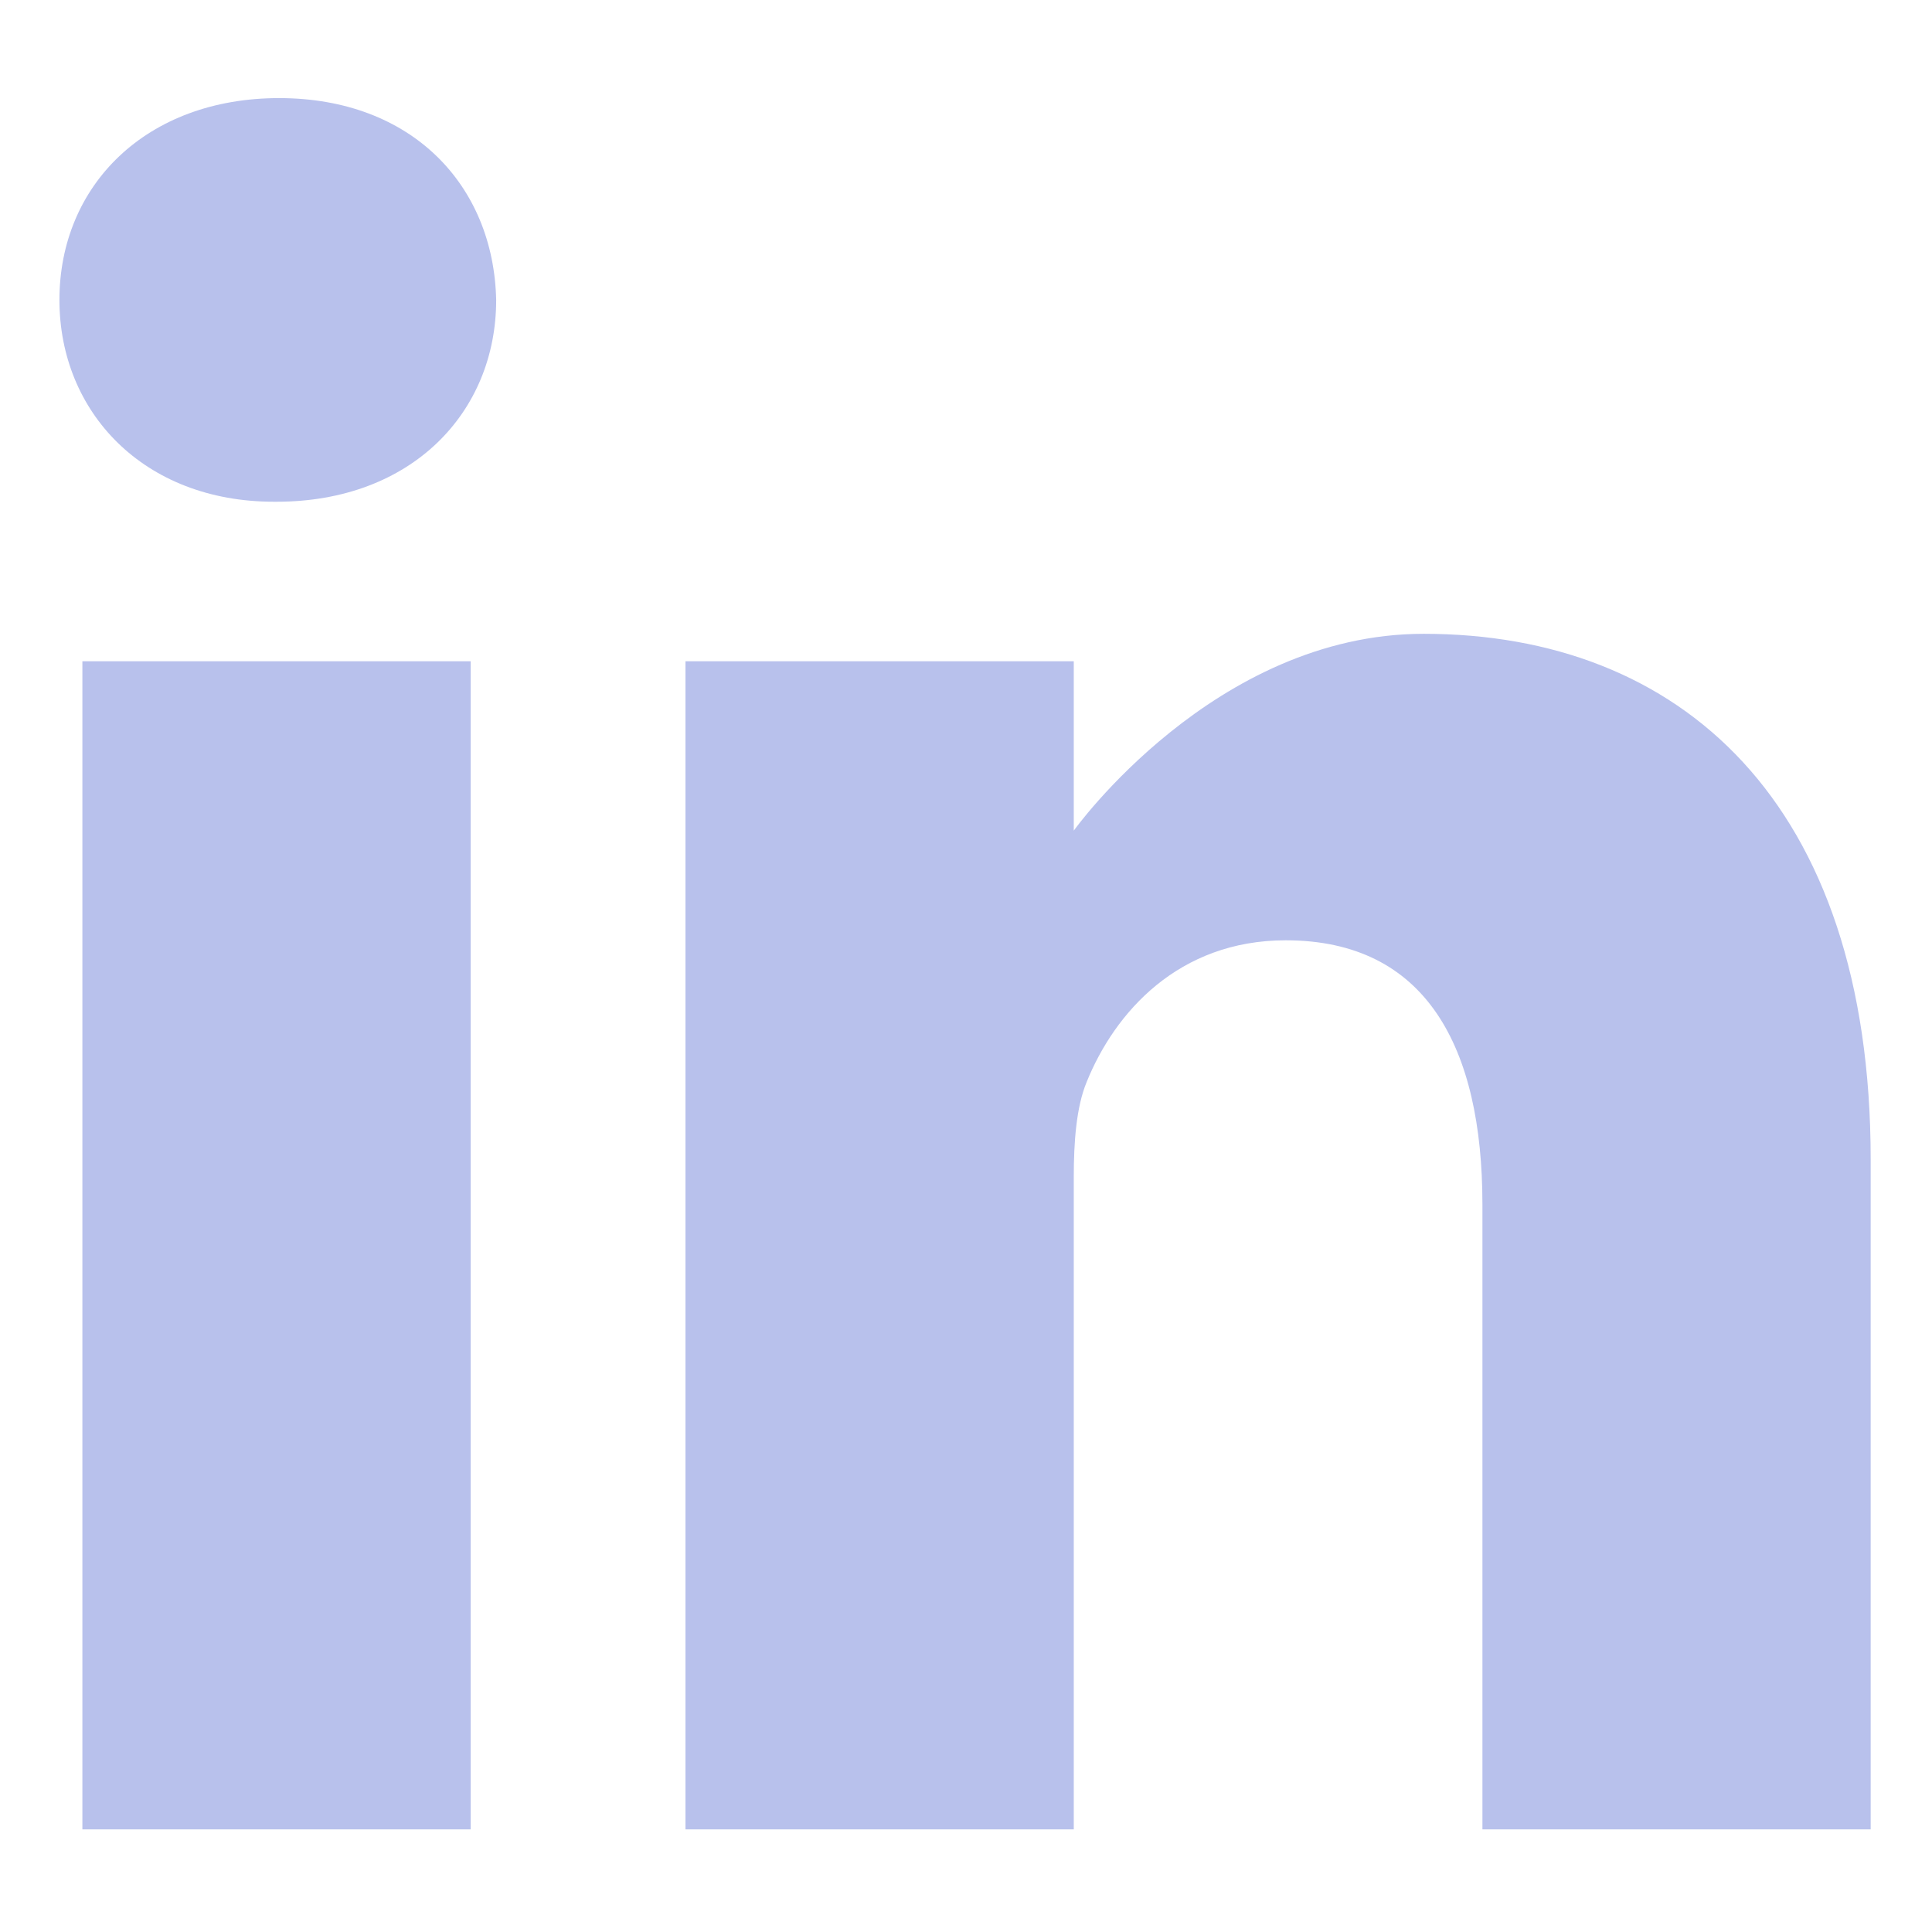
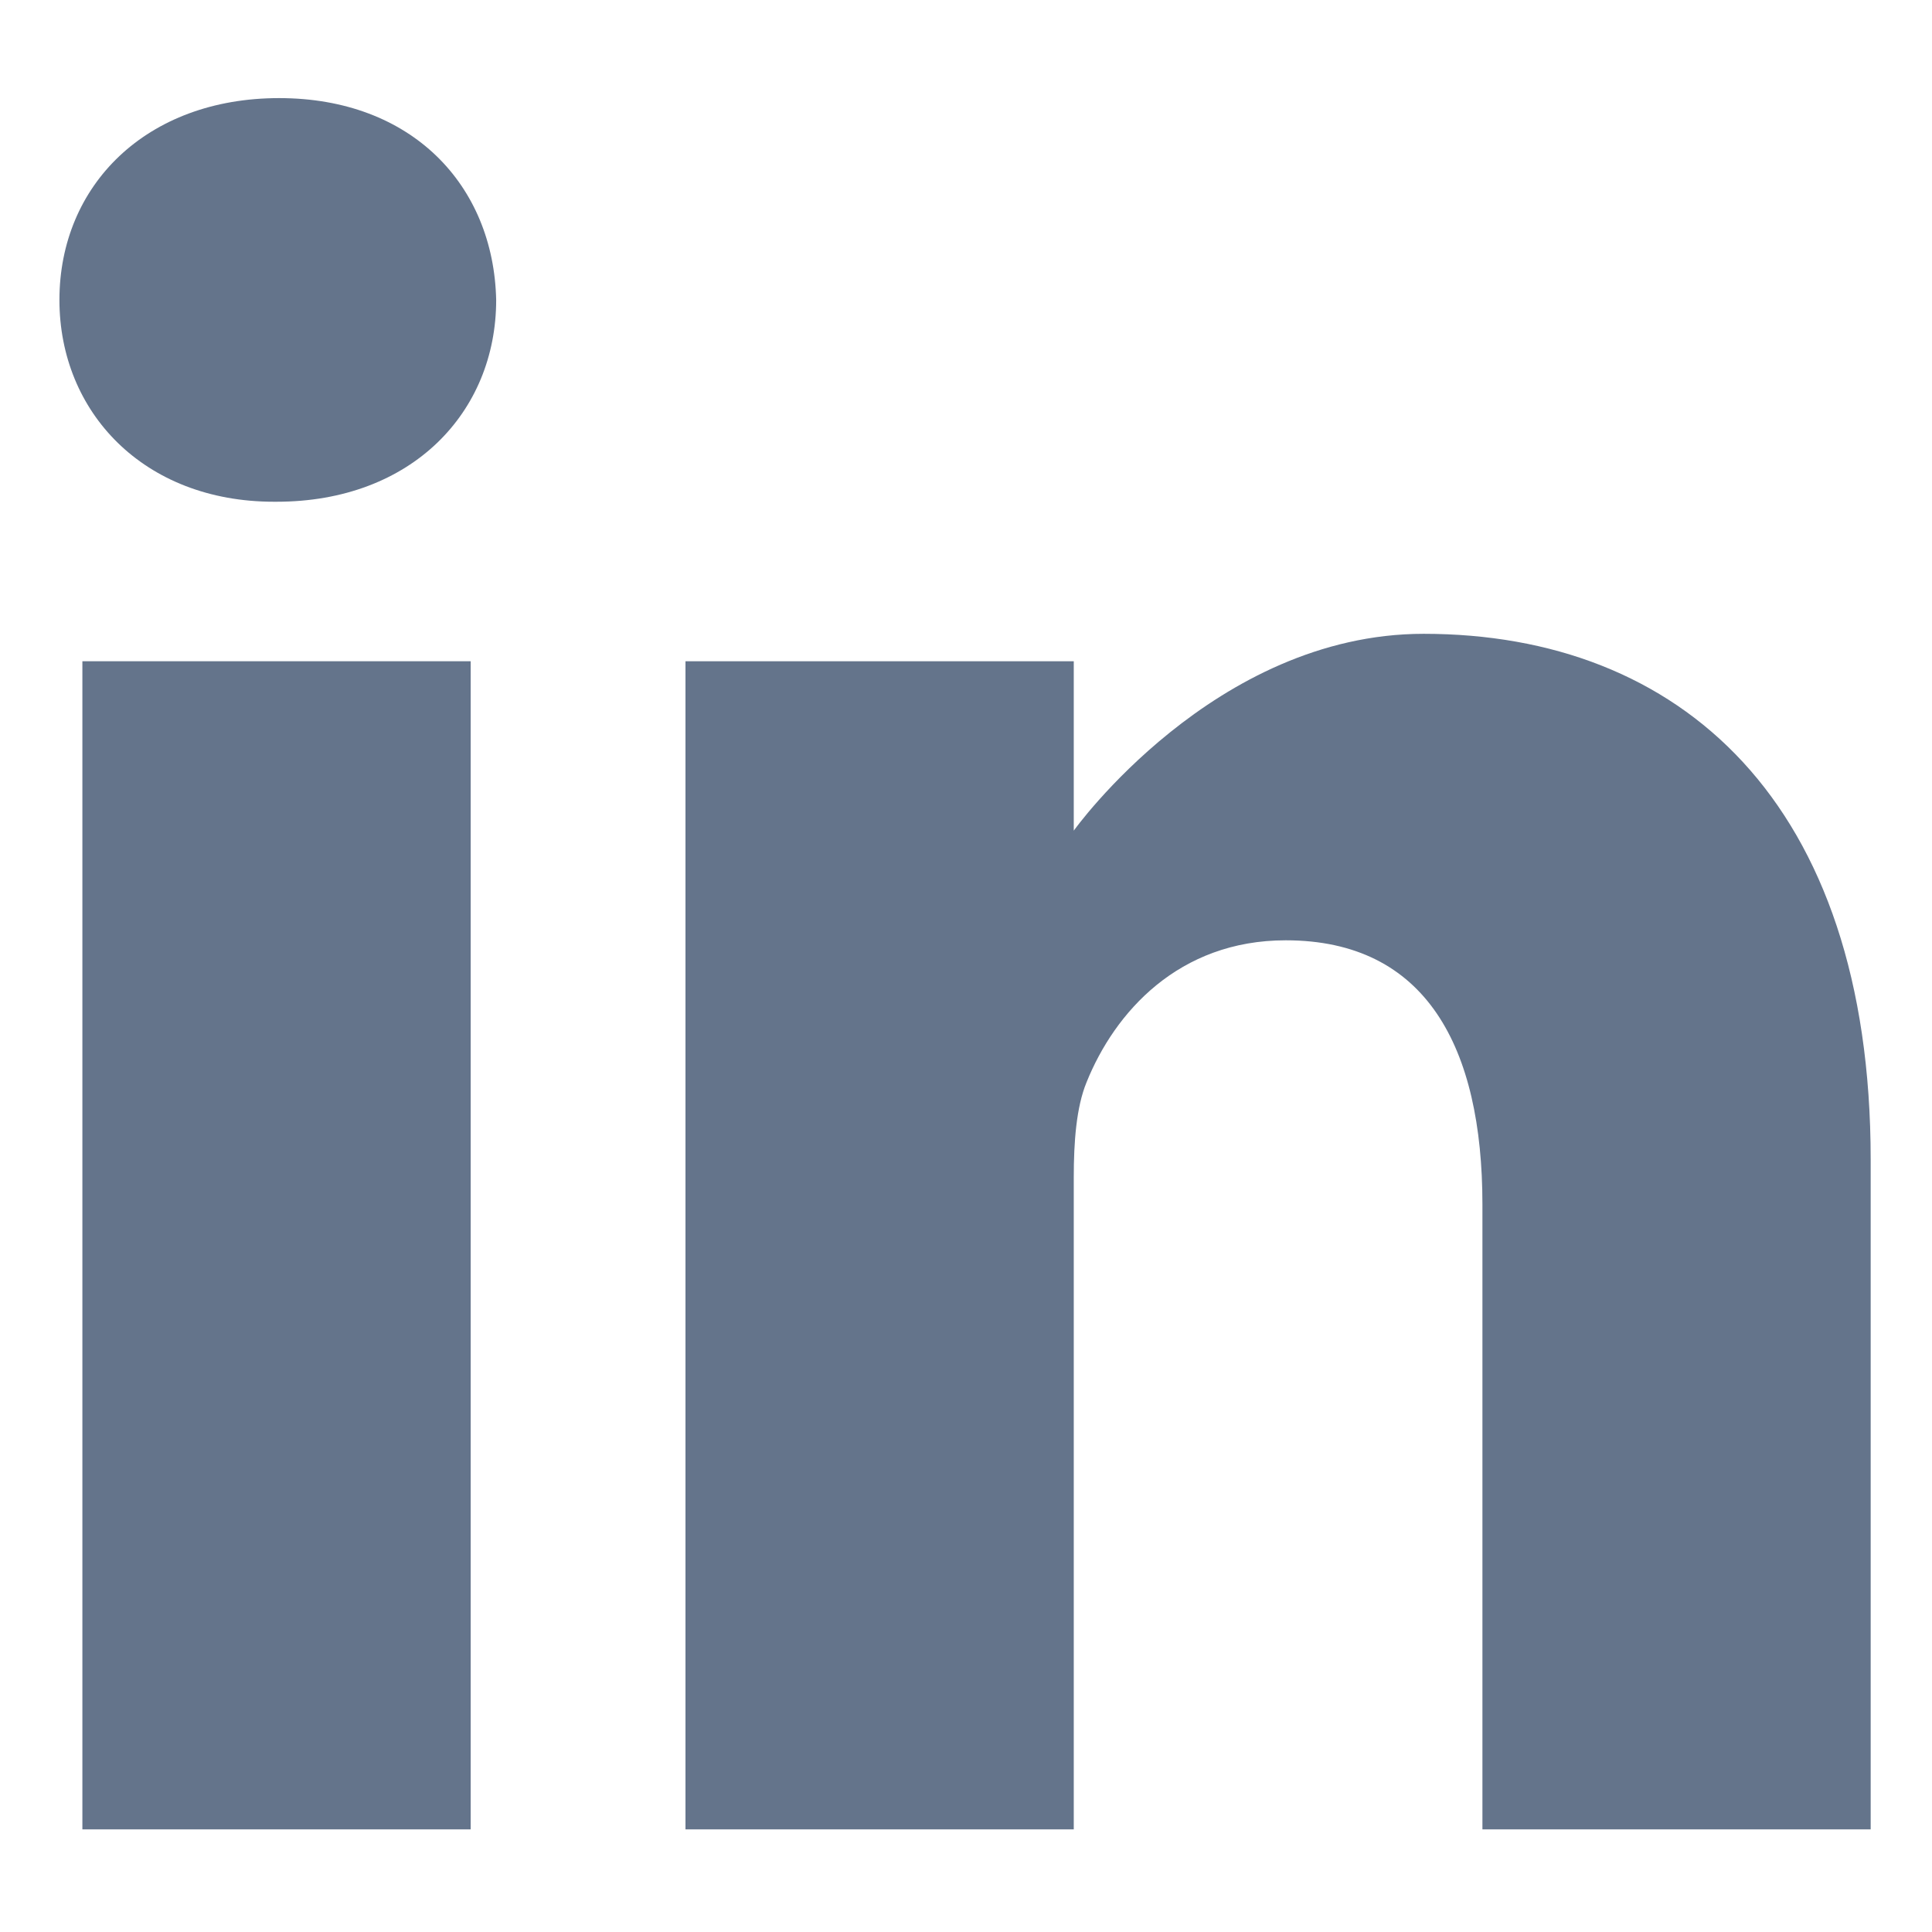
<svg xmlns="http://www.w3.org/2000/svg" width="50" height="50" fill="none" viewBox="0 0 50 50">
-   <path fill="#B8C1EC" d="M7.223 2.539C3.785 2.539 1.538 4.796 1.538 7.763C1.538 10.664 3.718 12.985 7.091 12.985H7.156C10.661 12.985 12.841 10.664 12.841 7.763C12.776 4.796 10.661 2.539 7.223 2.539V2.539Z" />
-   <path fill="#B8C1EC" d="M2.132 17.113H12.181V47.344H2.132V17.113Z" />
-   <path fill="#B8C1EC" d="M36.845 16.403C31.424 16.403 27.789 21.497 27.789 21.497V17.113H17.74V47.344H27.789V30.462C27.789 29.558 27.854 28.655 28.12 28.009C28.846 26.204 30.499 24.335 33.275 24.335C36.911 24.335 38.365 27.107 38.365 31.171V47.344H48.413V30.01C48.413 20.724 43.456 16.403 36.845 16.403V16.403Z" />
+   <path fill="#64748b" d="M7.223 2.539C3.785 2.539 1.538 4.796 1.538 7.763C1.538 10.664 3.718 12.985 7.091 12.985H7.156C10.661 12.985 12.841 10.664 12.841 7.763C12.776 4.796 10.661 2.539 7.223 2.539V2.539Z" />
+   <path fill="#64748b" d="M2.132 17.113H12.181V47.344H2.132V17.113Z" />
+   <path fill="#64748b" d="M36.845 16.403C31.424 16.403 27.789 21.497 27.789 21.497V17.113H17.74V47.344H27.789V30.462C27.789 29.558 27.854 28.655 28.12 28.009C28.846 26.204 30.499 24.335 33.275 24.335C36.911 24.335 38.365 27.107 38.365 31.171V47.344H48.413V30.01C48.413 20.724 43.456 16.403 36.845 16.403V16.403Z" />
</svg>
